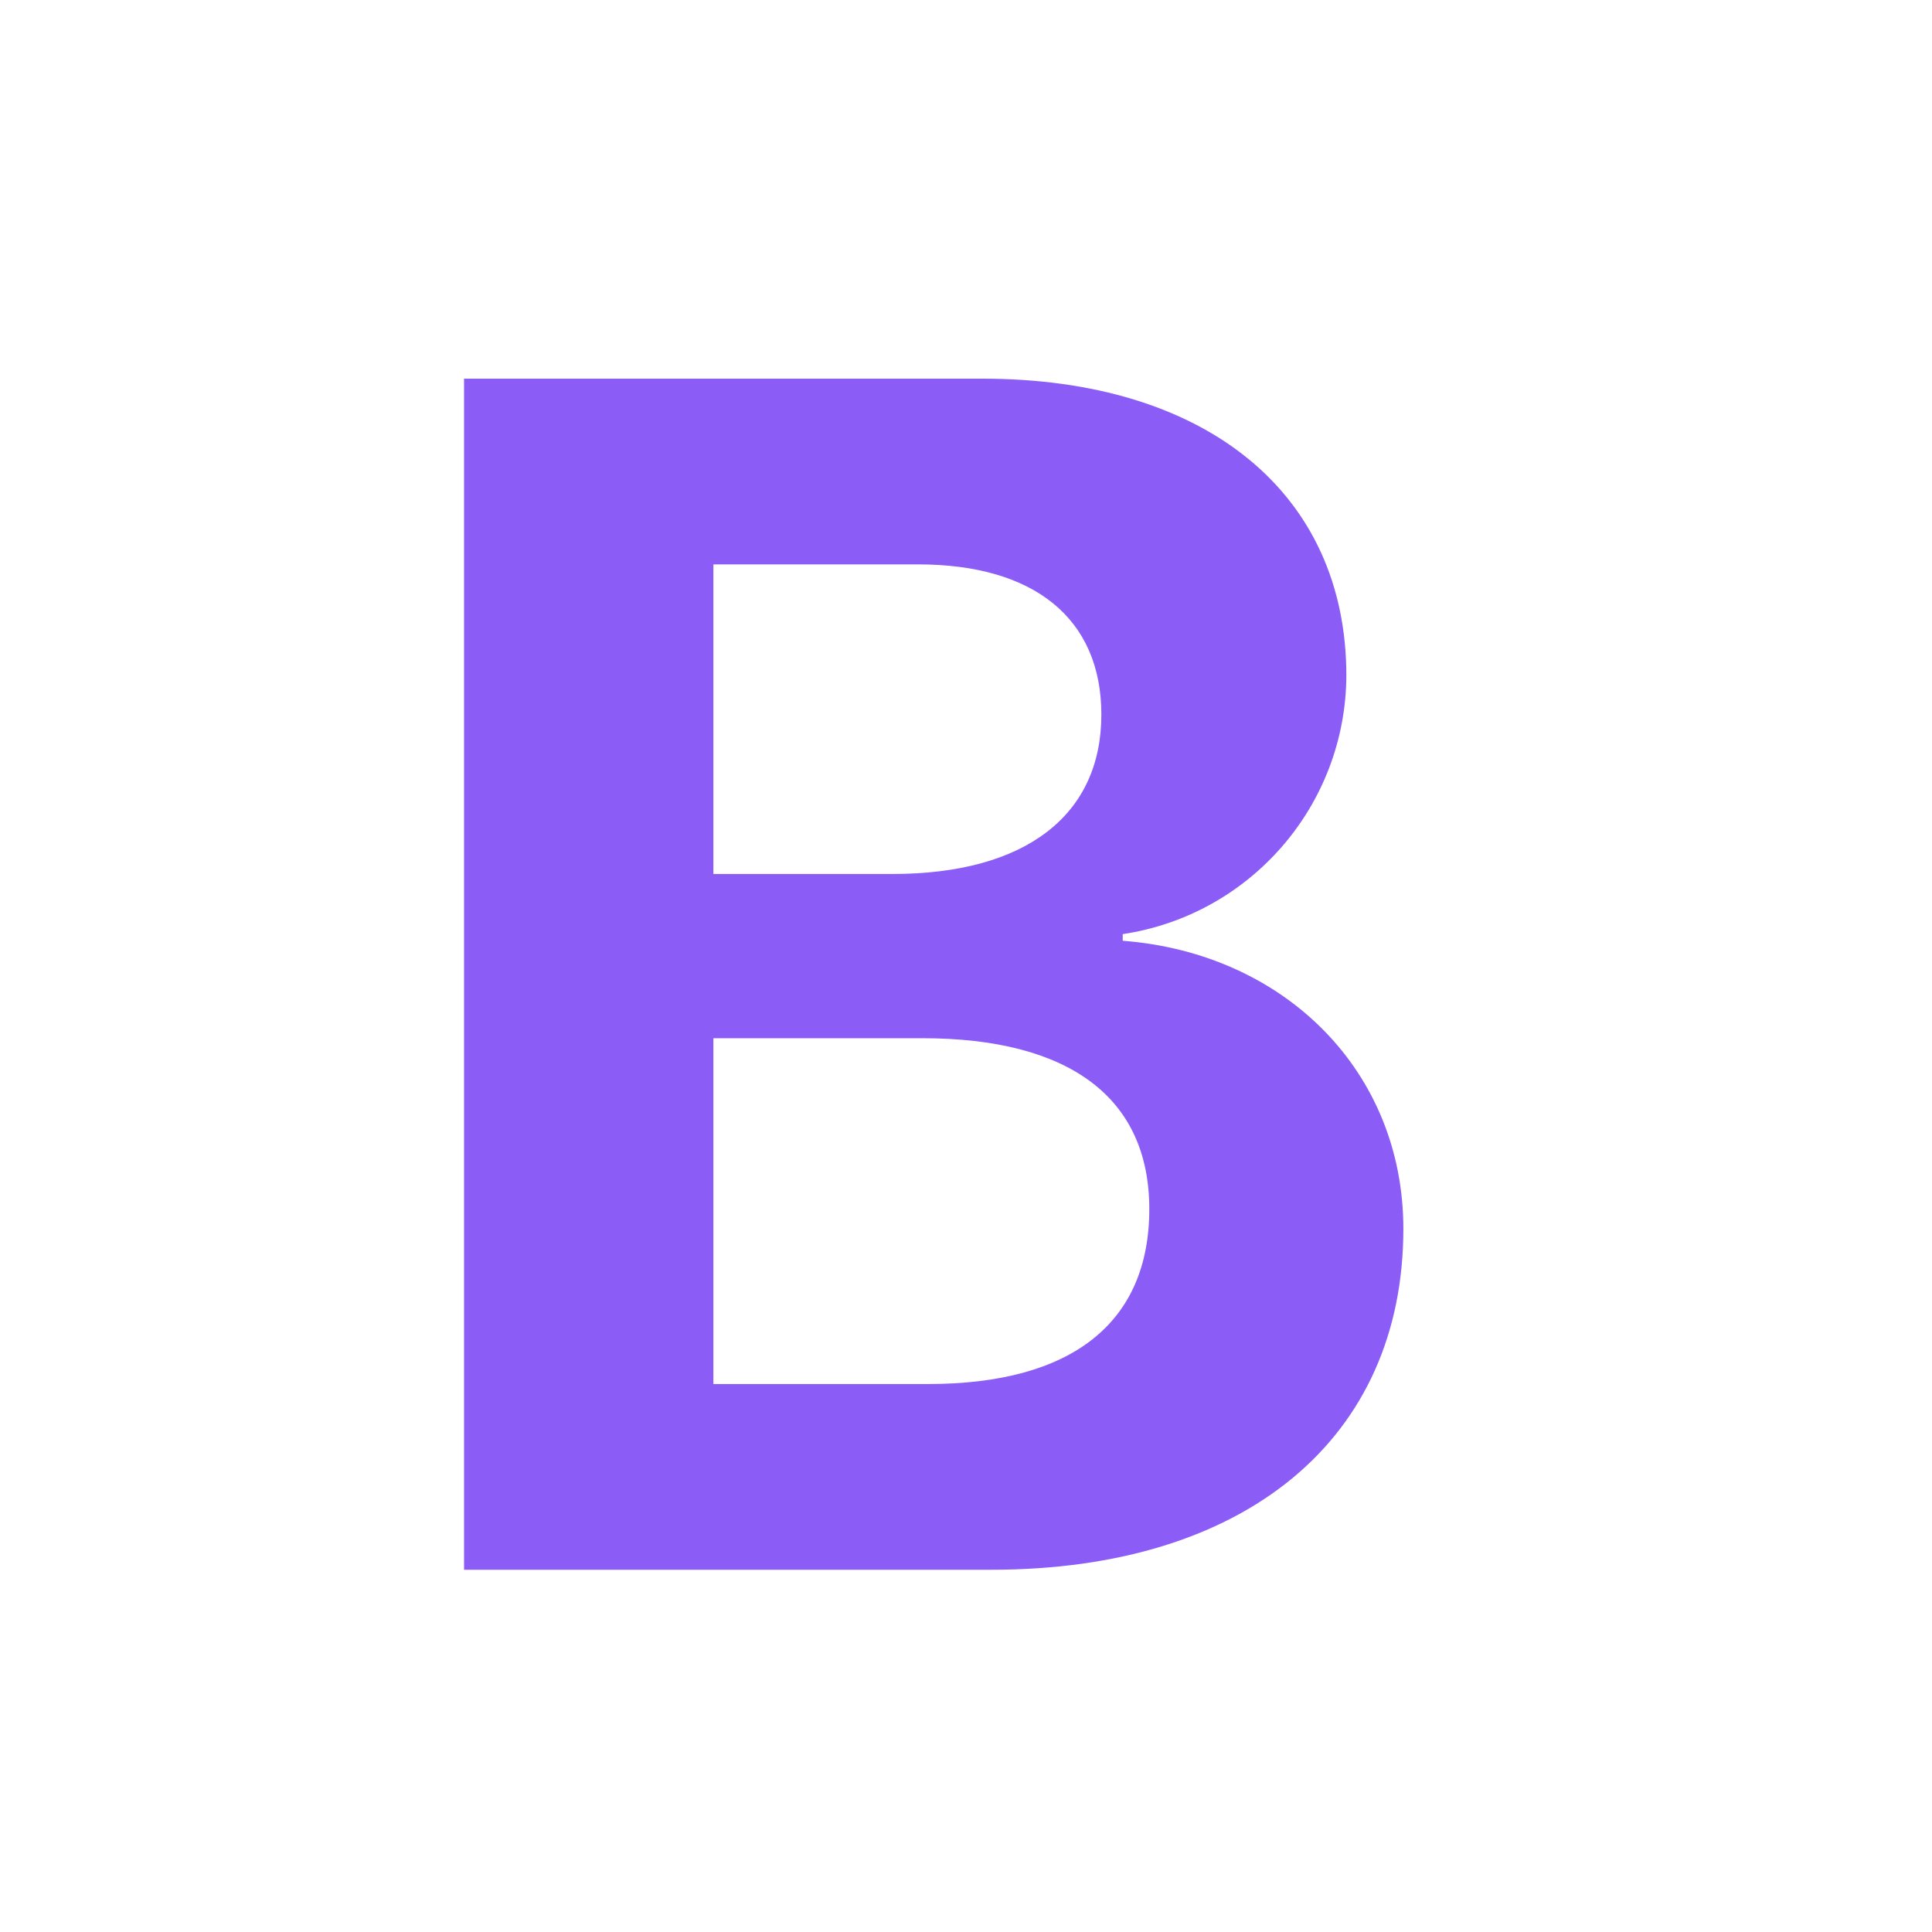
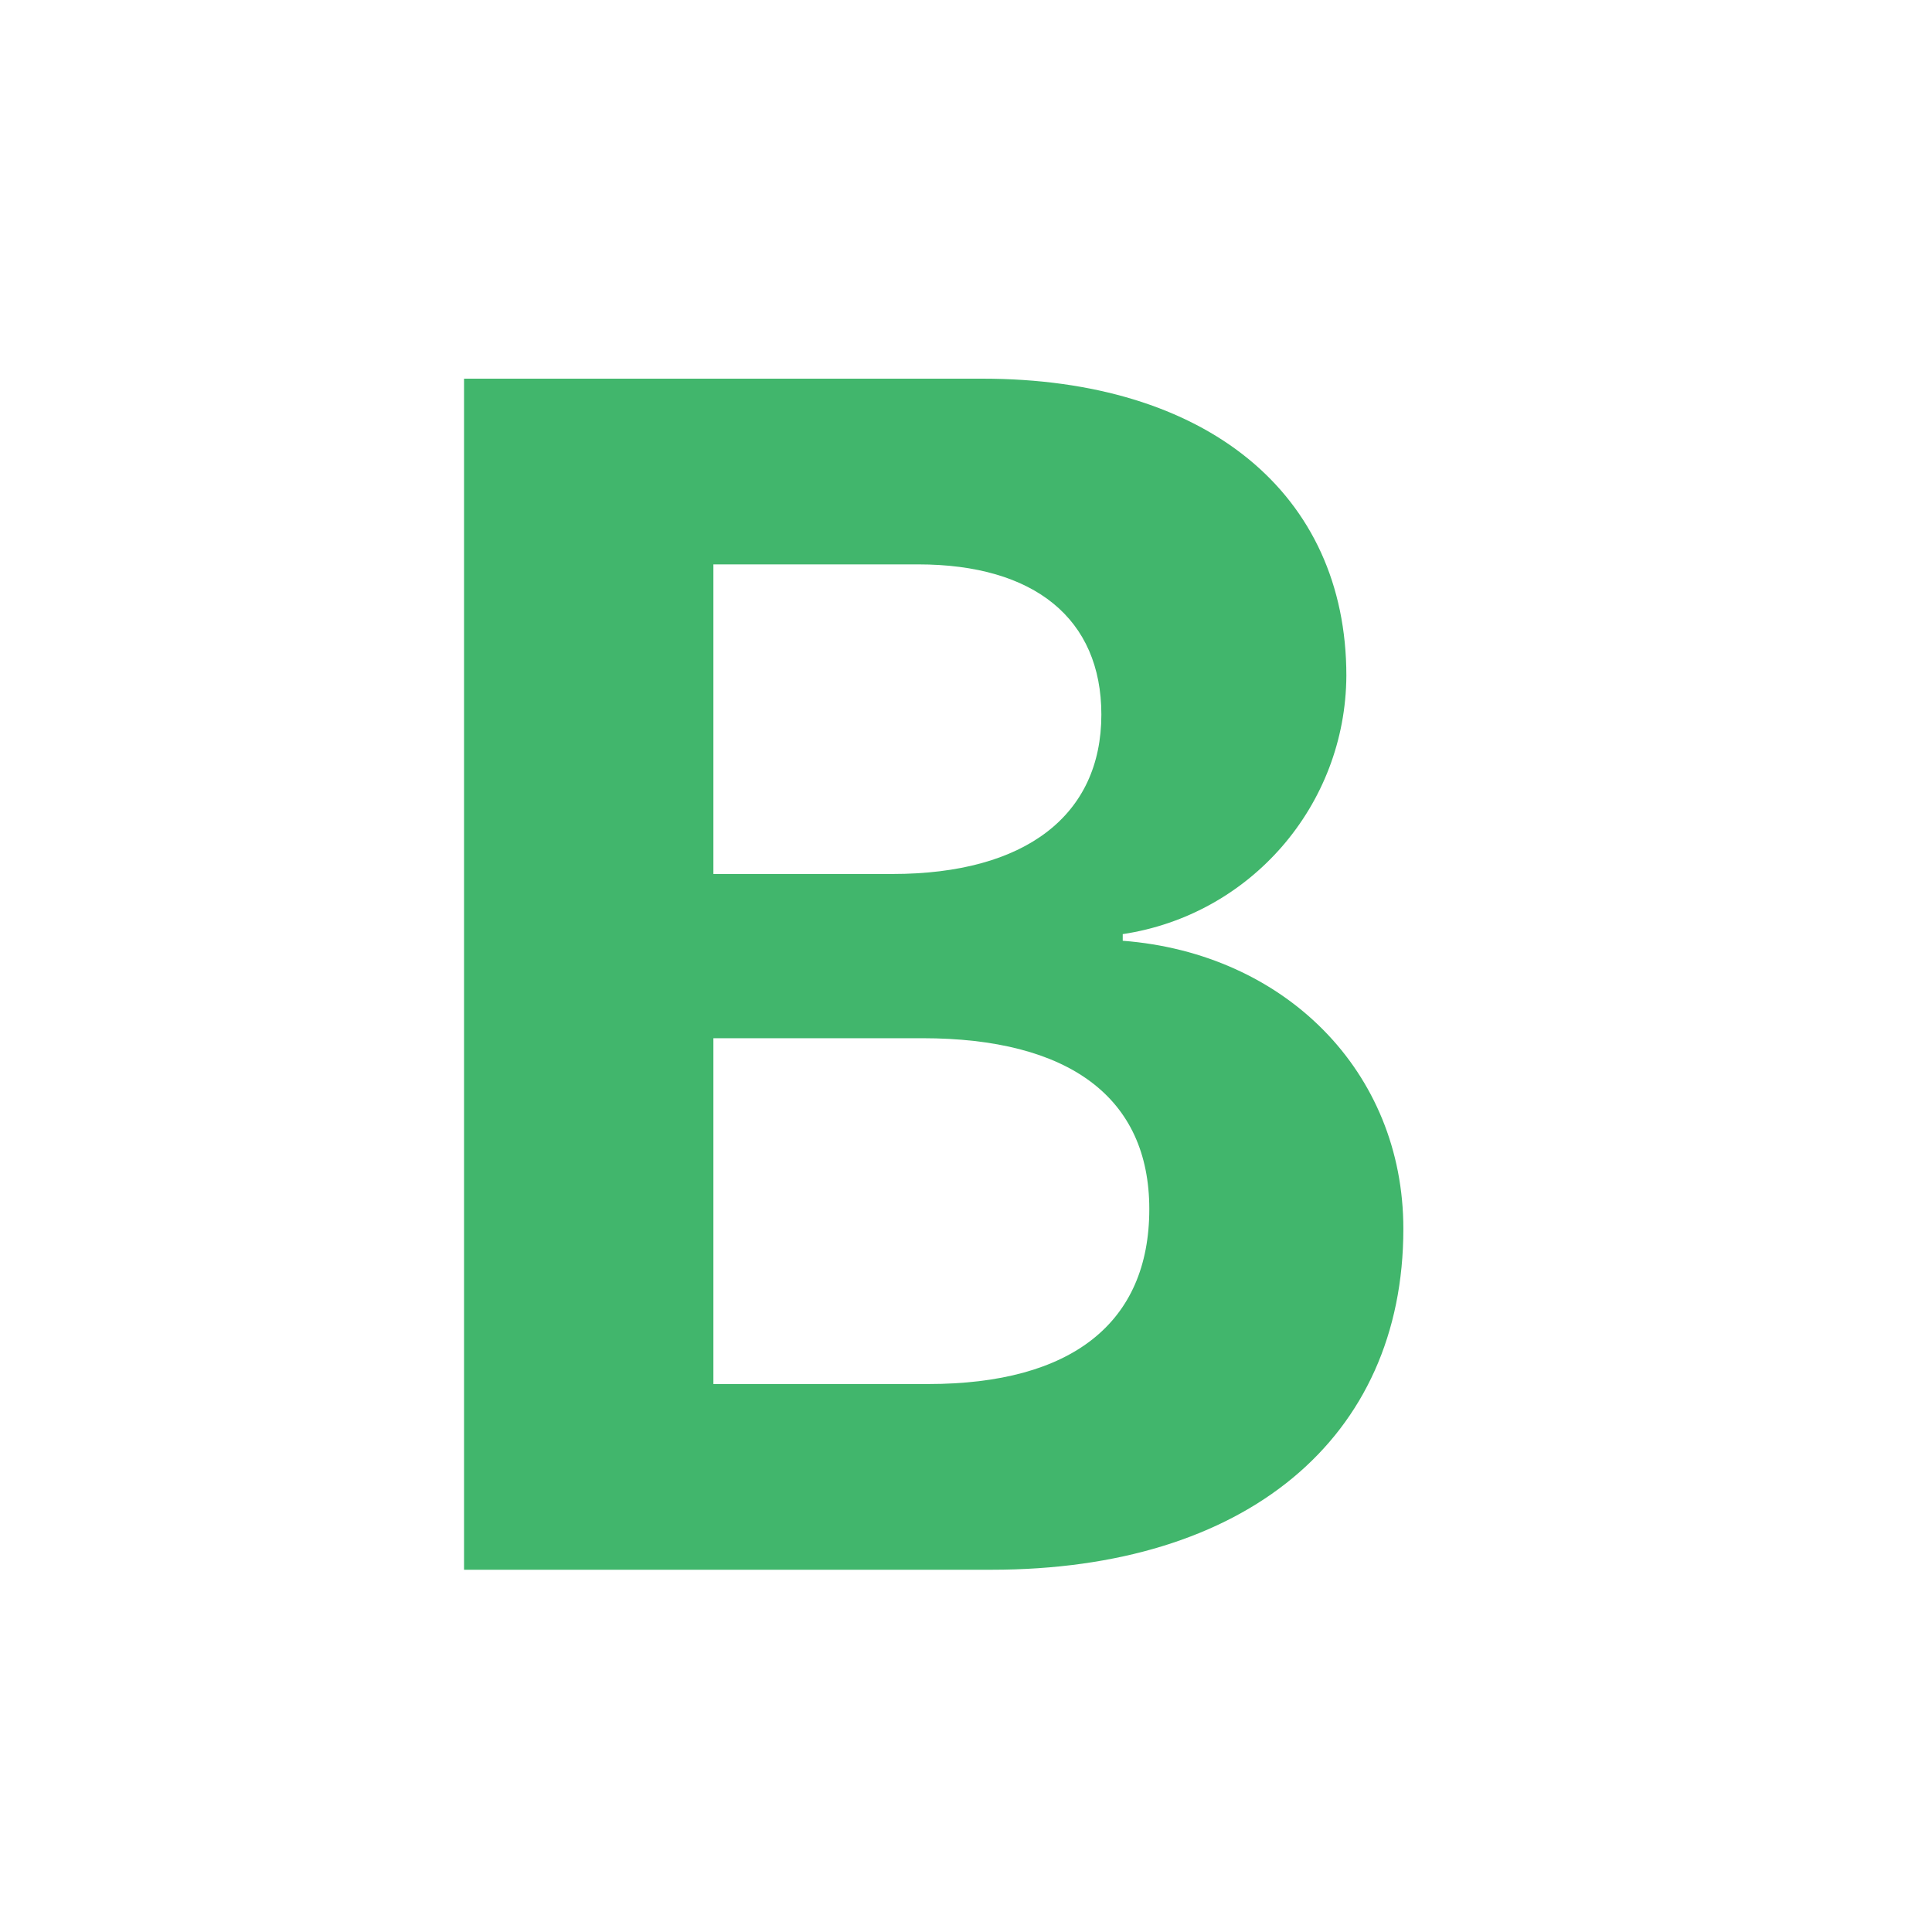
- <svg xmlns="http://www.w3.org/2000/svg" width="16" height="16" fill="rgb(139 92 246)" class="bi bi-type-bold" viewBox="0 0 16 16">
+ <svg xmlns="http://www.w3.org/2000/svg" width="16" height="16" fill="rgb(65, 182, 108)" class="bi bi-type-bold" viewBox="0 0 16 16">
  <path d="M8.21 13c2.106 0 3.412-1.087 3.412-2.823 0-1.306-.984-2.283-2.324-2.386v-.055a2.176 2.176 0 0 0 1.852-2.14c0-1.51-1.162-2.46-3.014-2.46H3.843V13H8.21zM5.908 4.674h1.696c.963 0 1.517.451 1.517 1.244 0 .834-.629 1.32-1.73 1.32H5.908V4.673zm0 6.788V8.598h1.73c1.217 0 1.88.492 1.88 1.415 0 .943-.643 1.449-1.832 1.449H5.907z" fill="" />
</svg>
